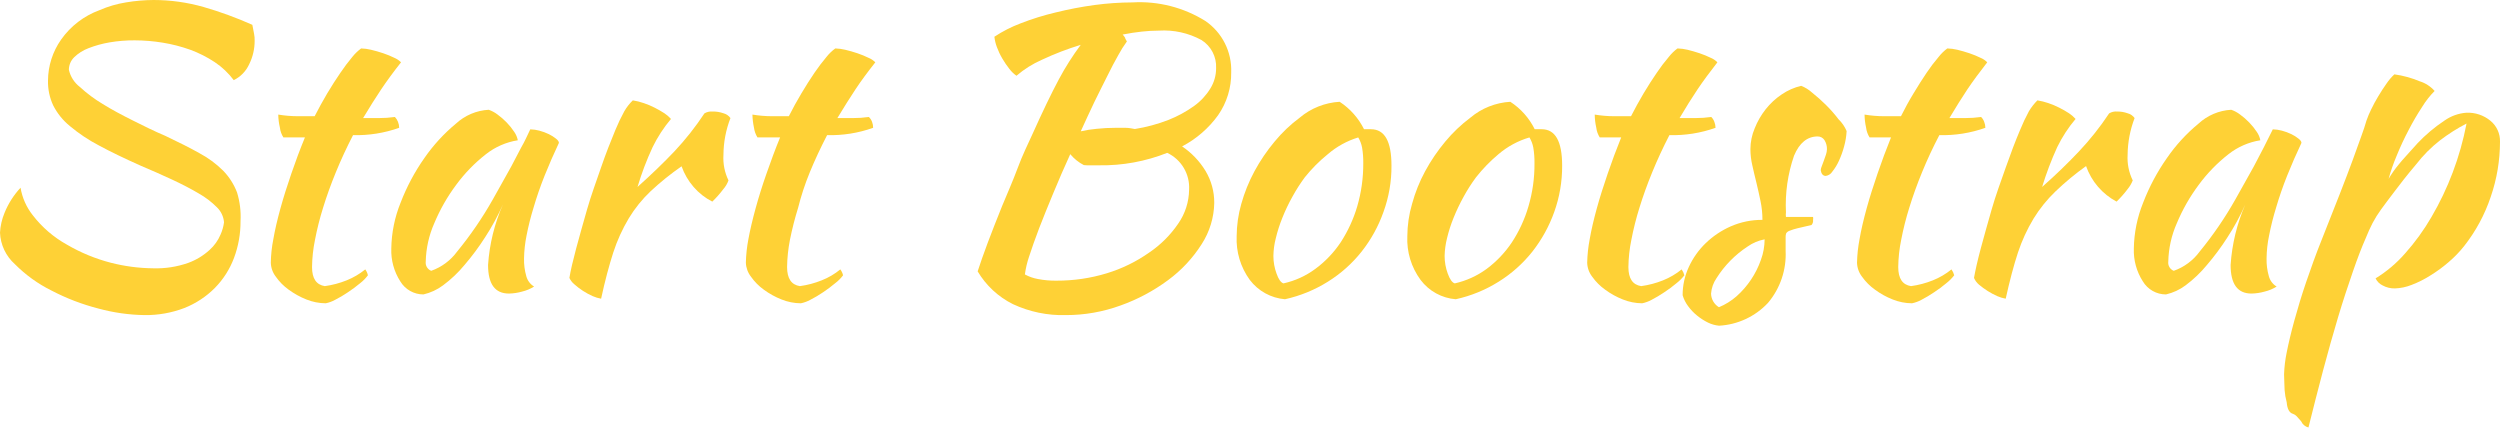
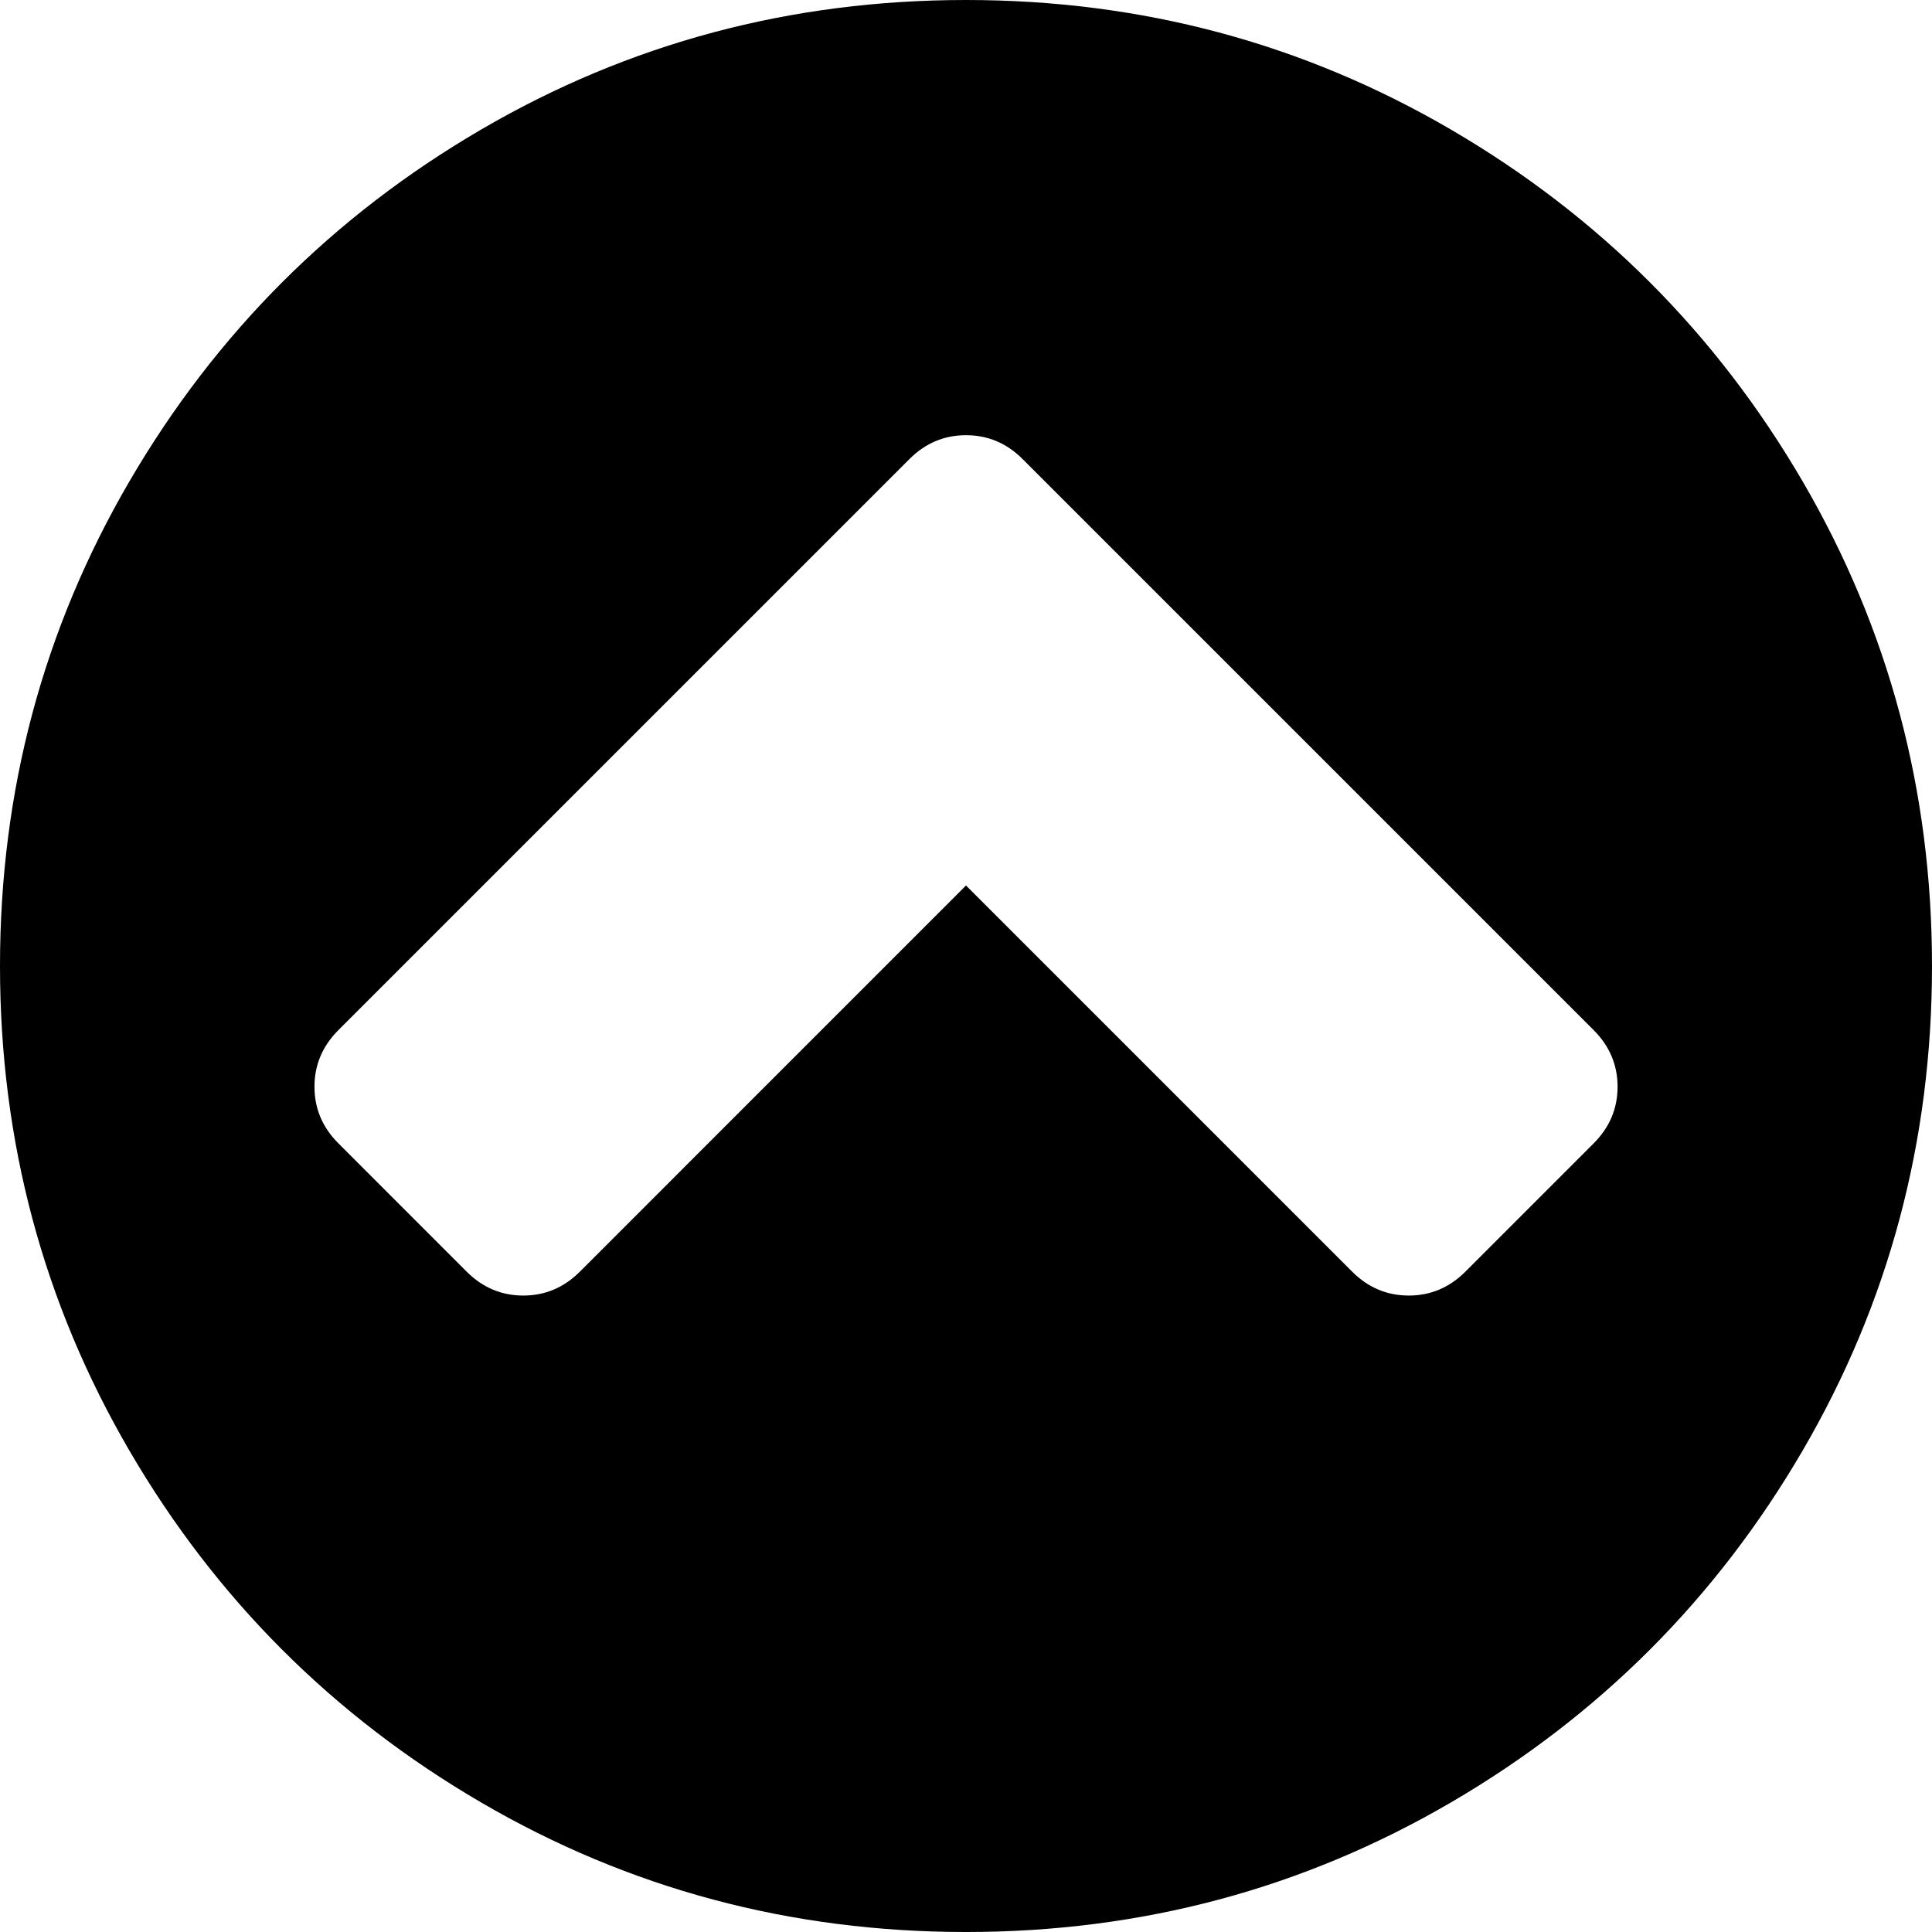
- <svg xmlns="http://www.w3.org/2000/svg" viewBox="0 0 228.66 39.08">
-   <style>.cls-1{fill:#fed136;}</style>
-   <path class="cls-1" d="M23.08,15.17c.07.4.13.68.16.83a2.66,2.66,0,0,1,.05.62,4.76,4.76,0,0,1-.51,2.18,3,3,0,0,1-1.4,1.43,7.12,7.12,0,0,0-1.73-1.64,10.8,10.8,0,0,0-2.25-1.14,14.23,14.23,0,0,0-2.53-.65,16,16,0,0,0-2.55-.21,13,13,0,0,0-2.32.19,9.91,9.91,0,0,0-1.91.53,3.79,3.79,0,0,0-1.31.83,1.61,1.61,0,0,0-.48,1.14,2.73,2.73,0,0,0,1,1.57,12.76,12.76,0,0,0,2.09,1.56c.82.51,1.74,1,2.74,1.5s2,1,3,1.42c1.2.57,2.24,1.09,3.11,1.58a9.31,9.31,0,0,1,2.16,1.59,5.83,5.83,0,0,1,1.28,2A7.5,7.5,0,0,1,22,33.12a9.43,9.43,0,0,1-.6,3.38,7.84,7.84,0,0,1-1.75,2.74,8.21,8.21,0,0,1-2.78,1.83,9.85,9.85,0,0,1-3.65.65A17,17,0,0,1,9,41.12a20,20,0,0,1-4.3-1.65,12.61,12.61,0,0,1-3.33-2.4A4.09,4.09,0,0,1,0,34.18a5.48,5.48,0,0,1,.41-1.8,7.5,7.5,0,0,1,1.47-2.31A5.49,5.49,0,0,0,3,32.59a10.14,10.14,0,0,0,3.13,2.69,15.79,15.79,0,0,0,4,1.65,16.23,16.23,0,0,0,3.87.51,8.83,8.83,0,0,0,3.23-.5,5.89,5.89,0,0,0,1.94-1.18,3.94,3.94,0,0,0,1-1.4,4,4,0,0,0,.32-1.13,2.14,2.14,0,0,0-.65-1.37,7.65,7.65,0,0,0-1.67-1.27c-.69-.41-1.5-.83-2.42-1.26s-1.88-.85-2.87-1.27c-1.48-.66-2.77-1.28-3.84-1.86a14.83,14.83,0,0,1-2.65-1.77,5.88,5.88,0,0,1-1.53-1.9,5.1,5.1,0,0,1-.47-2.26,6.57,6.57,0,0,1,1.2-3.75A7.41,7.41,0,0,1,9.1,13.83a10,10,0,0,1,2.42-.71,15.83,15.83,0,0,1,2.53-.22,16.76,16.76,0,0,1,4.57.64A34.29,34.29,0,0,1,23.08,15.17Z" transform="translate(0 -12.9)" />
-   <path class="cls-1" d="M25.92,25.47a2.16,2.16,0,0,1-.32-.9,5.75,5.75,0,0,1-.15-1.19,11.13,11.13,0,0,0,1.77.15h1.56c.36-.7.74-1.4,1.15-2.09s.82-1.32,1.21-1.89a17.57,17.57,0,0,1,1.09-1.45,4.35,4.35,0,0,1,.8-.77,4.29,4.29,0,0,1,.9.12c.37.09.74.19,1.12.32s.72.27,1,.41a1.89,1.89,0,0,1,.63.42c-.71.9-1.31,1.72-1.82,2.48s-1.06,1.64-1.65,2.62h1.44a10.58,10.58,0,0,0,1.47-.1,1.28,1.28,0,0,1,.28.44,1.5,1.5,0,0,1,.11.55,11.71,11.71,0,0,1-4.22.67c-.59,1.14-1.11,2.27-1.57,3.39s-.85,2.21-1.17,3.25a26.36,26.36,0,0,0-.74,2.94,13.17,13.17,0,0,0-.27,2.49q0,1.56,1.17,1.74a8.46,8.46,0,0,0,2-.53,6.68,6.68,0,0,0,1.7-1,1.42,1.42,0,0,1,.24.54,3.7,3.7,0,0,1-.72.73,12.51,12.51,0,0,1-1.12.83,10.47,10.47,0,0,1-1.17.69,3,3,0,0,1-.85.31,4.85,4.85,0,0,1-1.77-.35,7.38,7.38,0,0,1-1.61-.89,4.93,4.93,0,0,1-1.18-1.19,2.19,2.19,0,0,1-.46-1.29,11.94,11.94,0,0,1,.23-2.14c.15-.87.37-1.8.65-2.82s.62-2.08,1-3.19.79-2.21,1.24-3.3Z" transform="translate(0 -12.9)" />
-   <path class="cls-1" d="M48.5,24.73a3.45,3.45,0,0,1,.83.12,4.92,4.92,0,0,1,.87.32,3.48,3.48,0,0,1,.65.41q.27.21.27.39c-.47,1-.91,2-1.31,3s-.74,2-1,2.89a24.37,24.37,0,0,0-.65,2.58,11.63,11.63,0,0,0-.23,2.09,5.4,5.4,0,0,0,.21,1.64,1.58,1.58,0,0,0,.71.94,3.64,3.64,0,0,1-1.1.46,4.72,4.72,0,0,1-1.2.18c-1.28,0-1.91-.87-1.91-2.62A16.45,16.45,0,0,1,46,31.6a21.14,21.14,0,0,1-1.63,3,22.3,22.3,0,0,1-1.87,2.52A11.21,11.21,0,0,1,40.52,39a4.79,4.79,0,0,1-1.79.83,2.46,2.46,0,0,1-2.12-1.2,5.2,5.2,0,0,1-.82-3,11.6,11.6,0,0,1,.85-4.19,18.86,18.86,0,0,1,2.18-4.09,15.66,15.66,0,0,1,2.88-3.14,4.81,4.81,0,0,1,3-1.27,2.89,2.89,0,0,1,.8.43,6.43,6.43,0,0,1,.85.74,5.91,5.91,0,0,1,.69.86,2,2,0,0,1,.32.76A6.31,6.31,0,0,0,44.45,27a14.3,14.3,0,0,0-2.73,2.81,16.49,16.49,0,0,0-2,3.51,9.17,9.17,0,0,0-.78,3.5.8.8,0,0,0,.5.85,5,5,0,0,0,2.37-1.76,33.44,33.44,0,0,0,3.26-4.76l.79-1.41c.3-.52.6-1.07.91-1.63l.9-1.72C48,25.83,48.24,25.27,48.5,24.73Z" transform="translate(0 -12.9)" />
-   <path class="cls-1" d="M52.08,38.32c.11-.68.32-1.58.62-2.7s.64-2.32,1-3.58.83-2.53,1.27-3.81.89-2.42,1.31-3.43a17,17,0,0,1,.82-1.72,4.49,4.49,0,0,1,.78-1,5.82,5.82,0,0,1,1,.25,7.17,7.17,0,0,1,1,.42,10.06,10.06,0,0,1,.89.51,3,3,0,0,1,.6.52,12.47,12.47,0,0,0-1.68,2.58A26.67,26.67,0,0,0,58.31,30q1.9-1.7,3.38-3.26a26,26,0,0,0,2.74-3.47,1.24,1.24,0,0,1,.74-.17,2.8,2.8,0,0,1,1,.16,1.13,1.13,0,0,1,.64.44,9.39,9.39,0,0,0-.64,3.36,4.67,4.67,0,0,0,.46,2.34,2.52,2.52,0,0,1-.48.81,9.48,9.48,0,0,1-1,1.13A5.64,5.64,0,0,1,63.44,30a5.85,5.85,0,0,1-1.1-1.89,25,25,0,0,0-2.83,2.28,11.89,11.89,0,0,0-2,2.48A15.33,15.33,0,0,0,56.09,36c-.38,1.18-.76,2.59-1.11,4.22a3.32,3.32,0,0,1-.76-.23,6.46,6.46,0,0,1-.89-.48,6.29,6.29,0,0,1-.79-.6A1.65,1.65,0,0,1,52.08,38.32Z" transform="translate(0 -12.9)" />
-   <path class="cls-1" d="M69.28,25.47a2.31,2.31,0,0,1-.32-.9,6.42,6.42,0,0,1-.14-1.19,11.13,11.13,0,0,0,1.77.15h1.56c.35-.7.74-1.4,1.15-2.09s.81-1.32,1.2-1.89a17.48,17.48,0,0,1,1.1-1.45,4.05,4.05,0,0,1,.8-.77,4.46,4.46,0,0,1,.9.12c.37.09.74.19,1.12.32s.72.27,1,.41a1.85,1.85,0,0,1,.64.42c-.71.9-1.32,1.72-1.82,2.48s-1.06,1.64-1.65,2.62H78a10.37,10.37,0,0,0,1.47-.1,1.17,1.17,0,0,1,.29.44,1.49,1.49,0,0,1,.1.55,11.62,11.62,0,0,1-4.21.67c-.59,1.14-1.12,2.27-1.58,3.39S73.26,30.86,73,31.9a28.93,28.93,0,0,0-.75,2.94,14,14,0,0,0-.26,2.49q0,1.56,1.17,1.74a8.38,8.38,0,0,0,2-.53,6.35,6.35,0,0,0,1.7-1,1.47,1.47,0,0,1,.25.54,3.53,3.53,0,0,1-.73.73,12.33,12.33,0,0,1-1.11.83,10.47,10.47,0,0,1-1.17.69,3.1,3.1,0,0,1-.85.31,4.85,4.85,0,0,1-1.77-.35,7.16,7.16,0,0,1-1.61-.89,4.93,4.93,0,0,1-1.18-1.19,2.2,2.2,0,0,1-.47-1.29,13,13,0,0,1,.23-2.14c.16-.87.38-1.8.66-2.82s.61-2.08,1-3.19.79-2.21,1.24-3.3Z" transform="translate(0 -12.9)" />
-   <path class="cls-1" d="M112.61,19.52a6.68,6.68,0,0,1-1.2,3.92,9.49,9.49,0,0,1-3.29,2.85,7.24,7.24,0,0,1,2.14,2.24,5.61,5.61,0,0,1,.8,2.93,7.17,7.17,0,0,1-1.15,3.77,12.21,12.21,0,0,1-3.07,3.29,16.72,16.72,0,0,1-4.35,2.32,14.54,14.54,0,0,1-5,.88,10.74,10.74,0,0,1-4.84-1,7.78,7.78,0,0,1-3.23-3q.34-1.06.93-2.64c.39-1,.82-2.16,1.3-3.32s1-2.33,1.43-3.49.94-2.2,1.36-3.12c.9-2,1.7-3.67,2.41-5a24.86,24.86,0,0,1,2-3.15,26.71,26.71,0,0,0-3.54,1.36,9.33,9.33,0,0,0-2.34,1.47,2.91,2.91,0,0,1-.65-.63,8.15,8.15,0,0,1-.64-.94,6.29,6.29,0,0,1-.5-1.05,3.94,3.94,0,0,1-.23-.95,12,12,0,0,1,2.39-1.22,23.75,23.75,0,0,1,3.21-1,33.74,33.74,0,0,1,3.55-.68,26.83,26.83,0,0,1,3.49-.24,11.36,11.36,0,0,1,6.66,1.7A5.44,5.44,0,0,1,112.61,19.52ZM99.13,28a4,4,0,0,1-1.24-1c-.55,1.2-1.06,2.38-1.54,3.54s-.92,2.23-1.3,3.22-.68,1.86-.92,2.59A8.69,8.69,0,0,0,93.74,38a3.87,3.87,0,0,0,1.19.42,8.25,8.25,0,0,0,1.72.15,15.56,15.56,0,0,0,4.6-.68A13.63,13.63,0,0,0,105.11,36a9.93,9.93,0,0,0,2.65-2.64,5.53,5.53,0,0,0,1-3.11,3.51,3.51,0,0,0-2-3.37,16.2,16.2,0,0,1-6.23,1.14h-.76A3.79,3.79,0,0,1,99.13,28ZM106,15.7a14.6,14.6,0,0,0-1.57.09c-.56.06-1.14.15-1.75.27a1.33,1.33,0,0,1,.23.3c0,.1.11.21.16.33a10.77,10.77,0,0,0-.78,1.24c-.31.55-.65,1.18-1,1.9s-.77,1.51-1.19,2.39-.83,1.77-1.25,2.69a10.89,10.89,0,0,1,1.47-.23,16.47,16.47,0,0,1,1.71-.09c.31,0,.61,0,.91,0s.58.06.86.11a15.06,15.06,0,0,0,3.07-.83,10.86,10.86,0,0,0,2.35-1.28A5.48,5.48,0,0,0,110.7,21a3.51,3.51,0,0,0,.53-1.87,2.87,2.87,0,0,0-1.34-2.57A7.22,7.22,0,0,0,106,15.7Z" transform="translate(0 -12.9)" />
-   <path class="cls-1" d="M117.53,40.27a4.51,4.51,0,0,1-3.22-1.77,6.31,6.31,0,0,1-1.2-4,11,11,0,0,1,.42-2.94,14.51,14.51,0,0,1,1.21-3,16.37,16.37,0,0,1,1.84-2.71,13.15,13.15,0,0,1,2.3-2.19,6.21,6.21,0,0,1,3.65-1.45,6.4,6.4,0,0,1,2.23,2.51l.32,0,.31,0c1.26,0,1.88,1.11,1.88,3.33a12.13,12.13,0,0,1-.73,4.23,12.61,12.61,0,0,1-2,3.63,12.09,12.09,0,0,1-3.08,2.75A12.45,12.45,0,0,1,117.53,40.27Zm1.81-11.15a15.33,15.33,0,0,0-1.13,1.77,16.13,16.13,0,0,0-.92,1.93,13,13,0,0,0-.6,1.87,6.79,6.79,0,0,0-.22,1.62,4.65,4.65,0,0,0,.29,1.62c.18.52.4.82.63.89a7.68,7.68,0,0,0,2.92-1.33,9.7,9.7,0,0,0,2.31-2.42,12.49,12.49,0,0,0,1.52-3.3,13.82,13.82,0,0,0,.55-3.93,7.84,7.84,0,0,0-.11-1.45,2.8,2.8,0,0,0-.35-.92A7.71,7.71,0,0,0,121.45,27,13.82,13.82,0,0,0,119.34,29.12Z" transform="translate(0 -12.9)" />
-   <path class="cls-1" d="M133.15,40.27a4.47,4.47,0,0,1-3.22-1.77,6.25,6.25,0,0,1-1.21-4,10.62,10.62,0,0,1,.43-2.94,13.93,13.93,0,0,1,1.2-3,16.37,16.37,0,0,1,1.84-2.71,13.51,13.51,0,0,1,2.3-2.19,6.23,6.23,0,0,1,3.65-1.45,6.33,6.33,0,0,1,2.23,2.51l.32,0,.32,0c1.25,0,1.87,1.11,1.87,3.33a12.36,12.36,0,0,1-.72,4.23,12.87,12.87,0,0,1-2,3.63,12.09,12.09,0,0,1-3.08,2.75A12.39,12.39,0,0,1,133.15,40.27ZM135,29.12a15.33,15.33,0,0,0-1.13,1.77,17.83,17.83,0,0,0-.92,1.93,13,13,0,0,0-.6,1.87,7.34,7.34,0,0,0-.22,1.62,4.65,4.65,0,0,0,.29,1.62c.19.52.4.82.64.89a7.82,7.82,0,0,0,2.92-1.33,9.84,9.84,0,0,0,2.3-2.42,12.18,12.18,0,0,0,1.52-3.3,13.48,13.48,0,0,0,.55-3.93,7.84,7.84,0,0,0-.11-1.45,2.8,2.8,0,0,0-.35-.92A7.71,7.71,0,0,0,137.06,27,14.28,14.28,0,0,0,135,29.12Z" transform="translate(0 -12.9)" />
-   <path class="cls-1" d="M146.32,25.47a2.16,2.16,0,0,1-.32-.9,5.66,5.66,0,0,1-.14-1.19,10.94,10.94,0,0,0,1.77.15h1.55c.36-.7.74-1.4,1.15-2.09s.82-1.32,1.21-1.89a15.52,15.52,0,0,1,1.1-1.45,4.07,4.07,0,0,1,.79-.77,4.46,4.46,0,0,1,.91.12c.36.09.73.19,1.11.32s.72.27,1,.41a1.79,1.79,0,0,1,.63.42c-.7.9-1.31,1.72-1.82,2.48s-1.06,1.64-1.64,2.62h1.43a10.58,10.58,0,0,0,1.47-.1,1.15,1.15,0,0,1,.28.44,1.5,1.5,0,0,1,.11.55,11.67,11.67,0,0,1-4.22.67c-.59,1.14-1.11,2.27-1.57,3.39s-.85,2.21-1.17,3.25a26.36,26.36,0,0,0-.74,2.94,13.17,13.17,0,0,0-.27,2.49q0,1.56,1.17,1.74a8.46,8.46,0,0,0,2-.53,6.51,6.51,0,0,0,1.7-1,1.66,1.66,0,0,1,.25.54,4.13,4.13,0,0,1-.73.73,11.22,11.22,0,0,1-1.12.83,11.36,11.36,0,0,1-1.16.69,3.1,3.1,0,0,1-.85.31,4.85,4.85,0,0,1-1.77-.35,7.16,7.16,0,0,1-1.61-.89,5,5,0,0,1-1.19-1.19,2.19,2.19,0,0,1-.46-1.29,13,13,0,0,1,.23-2.14c.15-.87.37-1.8.65-2.82s.62-2.08,1-3.19.79-2.21,1.23-3.3Z" transform="translate(0 -12.9)" />
-   <path class="cls-1" d="M168.9,24.89a6.59,6.59,0,0,1-.23,1.4,8.34,8.34,0,0,1-.47,1.31,4.63,4.63,0,0,1-.61,1,.84.84,0,0,1-.6.39c-.26,0-.41-.2-.46-.53a1.13,1.13,0,0,1,.09-.34c.06-.15.12-.32.19-.51s.14-.38.2-.57a1.65,1.65,0,0,0,.09-.49,1.51,1.51,0,0,0-.23-.84.73.73,0,0,0-.62-.33c-.95,0-1.67.59-2.16,1.76a13.82,13.82,0,0,0-.74,5.18,1.57,1.57,0,0,0,0,.42h2.48a.85.85,0,0,1,0,.28.59.59,0,0,1-.14.46l-1.29.3a5.39,5.39,0,0,0-.73.23.59.59,0,0,0-.3.23,1,1,0,0,0-.05.33c0,.19,0,.38,0,.57s0,.42,0,.7a6.88,6.88,0,0,1-1.61,4.76,6.61,6.61,0,0,1-4.48,2.09,2.94,2.94,0,0,1-1-.28,5.19,5.19,0,0,1-1-.64,4.54,4.54,0,0,1-.83-.87,3.1,3.1,0,0,1-.5-1,6.11,6.11,0,0,1,.57-2.59,7.21,7.21,0,0,1,1.54-2.17,7.86,7.86,0,0,1,2.3-1.54,7.11,7.11,0,0,1,2.89-.59,8.42,8.42,0,0,0-.18-1.74c-.12-.57-.24-1.12-.37-1.65s-.26-1.06-.37-1.57a6.56,6.56,0,0,1-.18-1.51,4.93,4.93,0,0,1,.39-1.9,7,7,0,0,1,1-1.74,6.42,6.42,0,0,1,1.48-1.37,5.33,5.33,0,0,1,1.77-.78,3.23,3.23,0,0,1,1,.62,14.82,14.82,0,0,1,1.29,1.15,12.13,12.13,0,0,1,1.13,1.29A3.24,3.24,0,0,1,168.9,24.89ZM157.22,41a5.82,5.82,0,0,0,1.61-1,8,8,0,0,0,2.23-3.33,5.54,5.54,0,0,0,.34-1.88,4,4,0,0,0-1.56.66A9.54,9.54,0,0,0,157,38.34a2.86,2.86,0,0,0-.5,1.42A1.5,1.5,0,0,0,157.22,41Z" transform="translate(0 -12.9)" />
-   <path class="cls-1" d="M171,25.47a2.16,2.16,0,0,1-.32-.9,5.66,5.66,0,0,1-.14-1.19,10.94,10.94,0,0,0,1.77.15h1.56c.35-.7.73-1.4,1.15-2.09s.81-1.32,1.2-1.89a15.52,15.52,0,0,1,1.1-1.45,4.07,4.07,0,0,1,.79-.77,4.46,4.46,0,0,1,.91.12c.36.09.73.19,1.11.32s.72.27,1,.41a1.79,1.79,0,0,1,.63.42c-.7.9-1.31,1.72-1.82,2.48s-1.05,1.64-1.64,2.62h1.43a10.58,10.58,0,0,0,1.47-.1,1.15,1.15,0,0,1,.28.44,1.5,1.5,0,0,1,.11.55,11.66,11.66,0,0,1-4.21.67c-.6,1.14-1.12,2.27-1.58,3.39s-.85,2.21-1.17,3.25a26.36,26.36,0,0,0-.74,2.94,13.17,13.17,0,0,0-.27,2.49q0,1.56,1.17,1.74a8.46,8.46,0,0,0,2-.53,6.51,6.51,0,0,0,1.7-1,1.66,1.66,0,0,1,.25.54,4.13,4.13,0,0,1-.73.73,11.22,11.22,0,0,1-1.12.83,11.36,11.36,0,0,1-1.16.69,3.1,3.1,0,0,1-.85.31,4.85,4.85,0,0,1-1.77-.35,7.16,7.16,0,0,1-1.61-.89,5,5,0,0,1-1.19-1.19,2.19,2.19,0,0,1-.46-1.29,13,13,0,0,1,.23-2.14c.15-.87.37-1.8.65-2.82s.62-2.08,1-3.19.79-2.21,1.23-3.3Z" transform="translate(0 -12.9)" />
-   <path class="cls-1" d="M180.55,38.32c.12-.68.32-1.58.62-2.7s.64-2.32,1-3.58.83-2.53,1.28-3.81.88-2.42,1.31-3.43a17.28,17.28,0,0,1,.81-1.72,5.13,5.13,0,0,1,.78-1,6.15,6.15,0,0,1,1,.25,7.54,7.54,0,0,1,1,.42,8.8,8.8,0,0,1,.89.51,3,3,0,0,1,.6.52,12.47,12.47,0,0,0-1.68,2.58A29.42,29.42,0,0,0,186.78,30c1.28-1.13,2.4-2.22,3.38-3.26a26.08,26.08,0,0,0,2.75-3.47,1.22,1.22,0,0,1,.74-.17,2.75,2.75,0,0,1,.95.16,1.13,1.13,0,0,1,.64.44,9.61,9.61,0,0,0-.64,3.36,4.66,4.66,0,0,0,.47,2.34,3,3,0,0,1-.48.81,9.57,9.57,0,0,1-1,1.13,5.88,5.88,0,0,1-2.79-3.25A25.16,25.16,0,0,0,188,30.41a12.57,12.57,0,0,0-2,2.48A15.32,15.32,0,0,0,184.57,36c-.39,1.18-.76,2.59-1.12,4.22a3.47,3.47,0,0,1-.76-.23A7,7,0,0,1,181,38.93,1.65,1.65,0,0,1,180.55,38.32Z" transform="translate(0 -12.9)" />
-   <path class="cls-1" d="M207.88,24.73a3.45,3.45,0,0,1,.83.12,4.92,4.92,0,0,1,.87.32,3.48,3.48,0,0,1,.65.41q.27.21.27.39c-.47,1-.91,2-1.31,3s-.74,2-1,2.89a24.37,24.37,0,0,0-.65,2.58,10.79,10.79,0,0,0-.23,2.09,5.4,5.4,0,0,0,.21,1.64,1.58,1.58,0,0,0,.71.94,3.64,3.64,0,0,1-1.1.46,4.72,4.72,0,0,1-1.2.18c-1.28,0-1.91-.87-1.91-2.62a16.7,16.7,0,0,1,1.34-5.52,21.14,21.14,0,0,1-1.63,3,22.3,22.3,0,0,1-1.87,2.52A11.21,11.21,0,0,1,199.9,39a4.79,4.79,0,0,1-1.79.83,2.46,2.46,0,0,1-2.12-1.2,5.2,5.2,0,0,1-.82-3,11.6,11.6,0,0,1,.85-4.19,18.86,18.86,0,0,1,2.18-4.09,15.37,15.37,0,0,1,2.88-3.14,4.81,4.81,0,0,1,3-1.27,2.89,2.89,0,0,1,.8.43,6.43,6.43,0,0,1,.85.74,5.91,5.91,0,0,1,.69.86,2,2,0,0,1,.32.76A6.31,6.31,0,0,0,203.83,27a14.3,14.3,0,0,0-2.73,2.81,16.49,16.49,0,0,0-2,3.51,9.17,9.17,0,0,0-.78,3.5.8.8,0,0,0,.5.85,5,5,0,0,0,2.37-1.76,33.44,33.44,0,0,0,3.26-4.76l.79-1.41c.3-.52.6-1.07.91-1.63l.9-1.72C207.34,25.83,207.62,25.27,207.88,24.73Z" transform="translate(0 -12.9)" />
-   <path class="cls-1" d="M209.72,50.75c-.33-.09-.52-.45-.57-1.06a5.94,5.94,0,0,1-.19-1.1c0-.42-.05-.91-.05-1.45a11.83,11.83,0,0,1,.24-2c.17-.86.4-1.83.7-2.92s.65-2.26,1.08-3.52.89-2.54,1.41-3.84c.64-1.63,1.19-3,1.67-4.23s.86-2.23,1.18-3.1.58-1.59.78-2.16.36-1,.48-1.45a8.64,8.64,0,0,1,.42-1,13.36,13.36,0,0,1,.66-1.22c.24-.41.5-.8.76-1.17a4.92,4.92,0,0,1,.71-.83,9.44,9.44,0,0,1,2.33.64,3,3,0,0,1,1.35.88,7.92,7.92,0,0,0-1.13,1.44,23.25,23.25,0,0,0-1.24,2.12,25.29,25.29,0,0,0-1.1,2.36,17.08,17.08,0,0,0-.74,2.12,10.32,10.32,0,0,1,.92-1.31c.37-.47,1-1.12,1.73-1.95a14.22,14.22,0,0,1,2.46-2.07,4,4,0,0,1,2-.72,3.23,3.23,0,0,1,2.21.74,2.39,2.39,0,0,1,.87,1.91,15.52,15.52,0,0,1-.85,5.05,15,15,0,0,1-2.44,4.51A10.39,10.39,0,0,1,224,36.84a12.57,12.57,0,0,1-1.7,1.25,9.34,9.34,0,0,1-1.73.87,4.5,4.5,0,0,1-1.52.32,2.24,2.24,0,0,1-1.12-.27,1.36,1.36,0,0,1-.65-.65,11.69,11.69,0,0,0,2.69-2.27,20.19,20.19,0,0,0,2.42-3.34,26.61,26.61,0,0,0,1.95-4.09,27.19,27.19,0,0,0,1.26-4.46,16,16,0,0,0-2.43,1.54A12.33,12.33,0,0,0,221,27.92c-.85,1-1.52,1.87-2,2.51s-.9,1.18-1.22,1.63a10.31,10.31,0,0,0-.78,1.25c-.2.39-.42.87-.65,1.44-.33.75-.72,1.75-1.15,3s-.89,2.62-1.35,4.16-.92,3.17-1.38,4.9-.9,3.47-1.33,5.19a1,1,0,0,1-.67-.57c-.19-.21-.33-.36-.41-.46A.81.81,0,0,0,209.72,50.75Z" transform="translate(0 -12.9)" />
+ <svg xmlns="http://www.w3.org/2000/svg" version="1.1" id="Capa_1" x="0px" y="0px" width="438.533px" height="438.533px" viewBox="0 0 438.533 438.533" style="enable-background:new 0 0 438.533 438.533;" xml:space="preserve">
+   <g>
+     <path d="M409.133,109.203c-19.608-33.592-46.205-60.189-79.798-79.796C295.736,9.801,259.058,0,219.273,0   c-39.781,0-76.47,9.801-110.063,29.407c-33.595,19.604-60.192,46.201-79.8,79.796C9.801,142.8,0,179.489,0,219.267   c0,39.78,9.804,76.463,29.407,110.062c19.607,33.592,46.204,60.189,79.799,79.798c33.597,19.605,70.283,29.407,110.063,29.407   s76.47-9.802,110.065-29.407c33.593-19.602,60.189-46.206,79.795-79.798c19.603-33.596,29.403-70.284,29.403-110.062   C438.533,179.485,428.732,142.795,409.133,109.203z M361.74,259.517l-29.123,29.129c-3.621,3.614-7.901,5.424-12.847,5.424   c-4.948,0-9.236-1.81-12.847-5.424l-87.654-87.653l-87.646,87.653c-3.616,3.614-7.898,5.424-12.847,5.424   c-4.95,0-9.233-1.81-12.85-5.424l-29.12-29.129c-3.617-3.607-5.426-7.898-5.426-12.847c0-4.942,1.809-9.227,5.426-12.848   l129.62-129.616c3.617-3.617,7.898-5.424,12.847-5.424s9.238,1.807,12.846,5.424L361.74,233.822   c3.613,3.621,5.424,7.905,5.424,12.848C367.164,251.618,365.357,255.909,361.74,259.517z" />
+   </g>
+   <g>
+ </g>
+   <g>
+ </g>
+   <g>
+ </g>
+   <g>
+ </g>
+   <g>
+ </g>
+   <g>
+ </g>
+   <g>
+ </g>
+   <g>
+ </g>
+   <g>
+ </g>
+   <g>
+ </g>
+   <g>
+ </g>
+   <g>
+ </g>
+   <g>
+ </g>
+   <g>
+ </g>
+   <g>
+ </g>
</svg>
